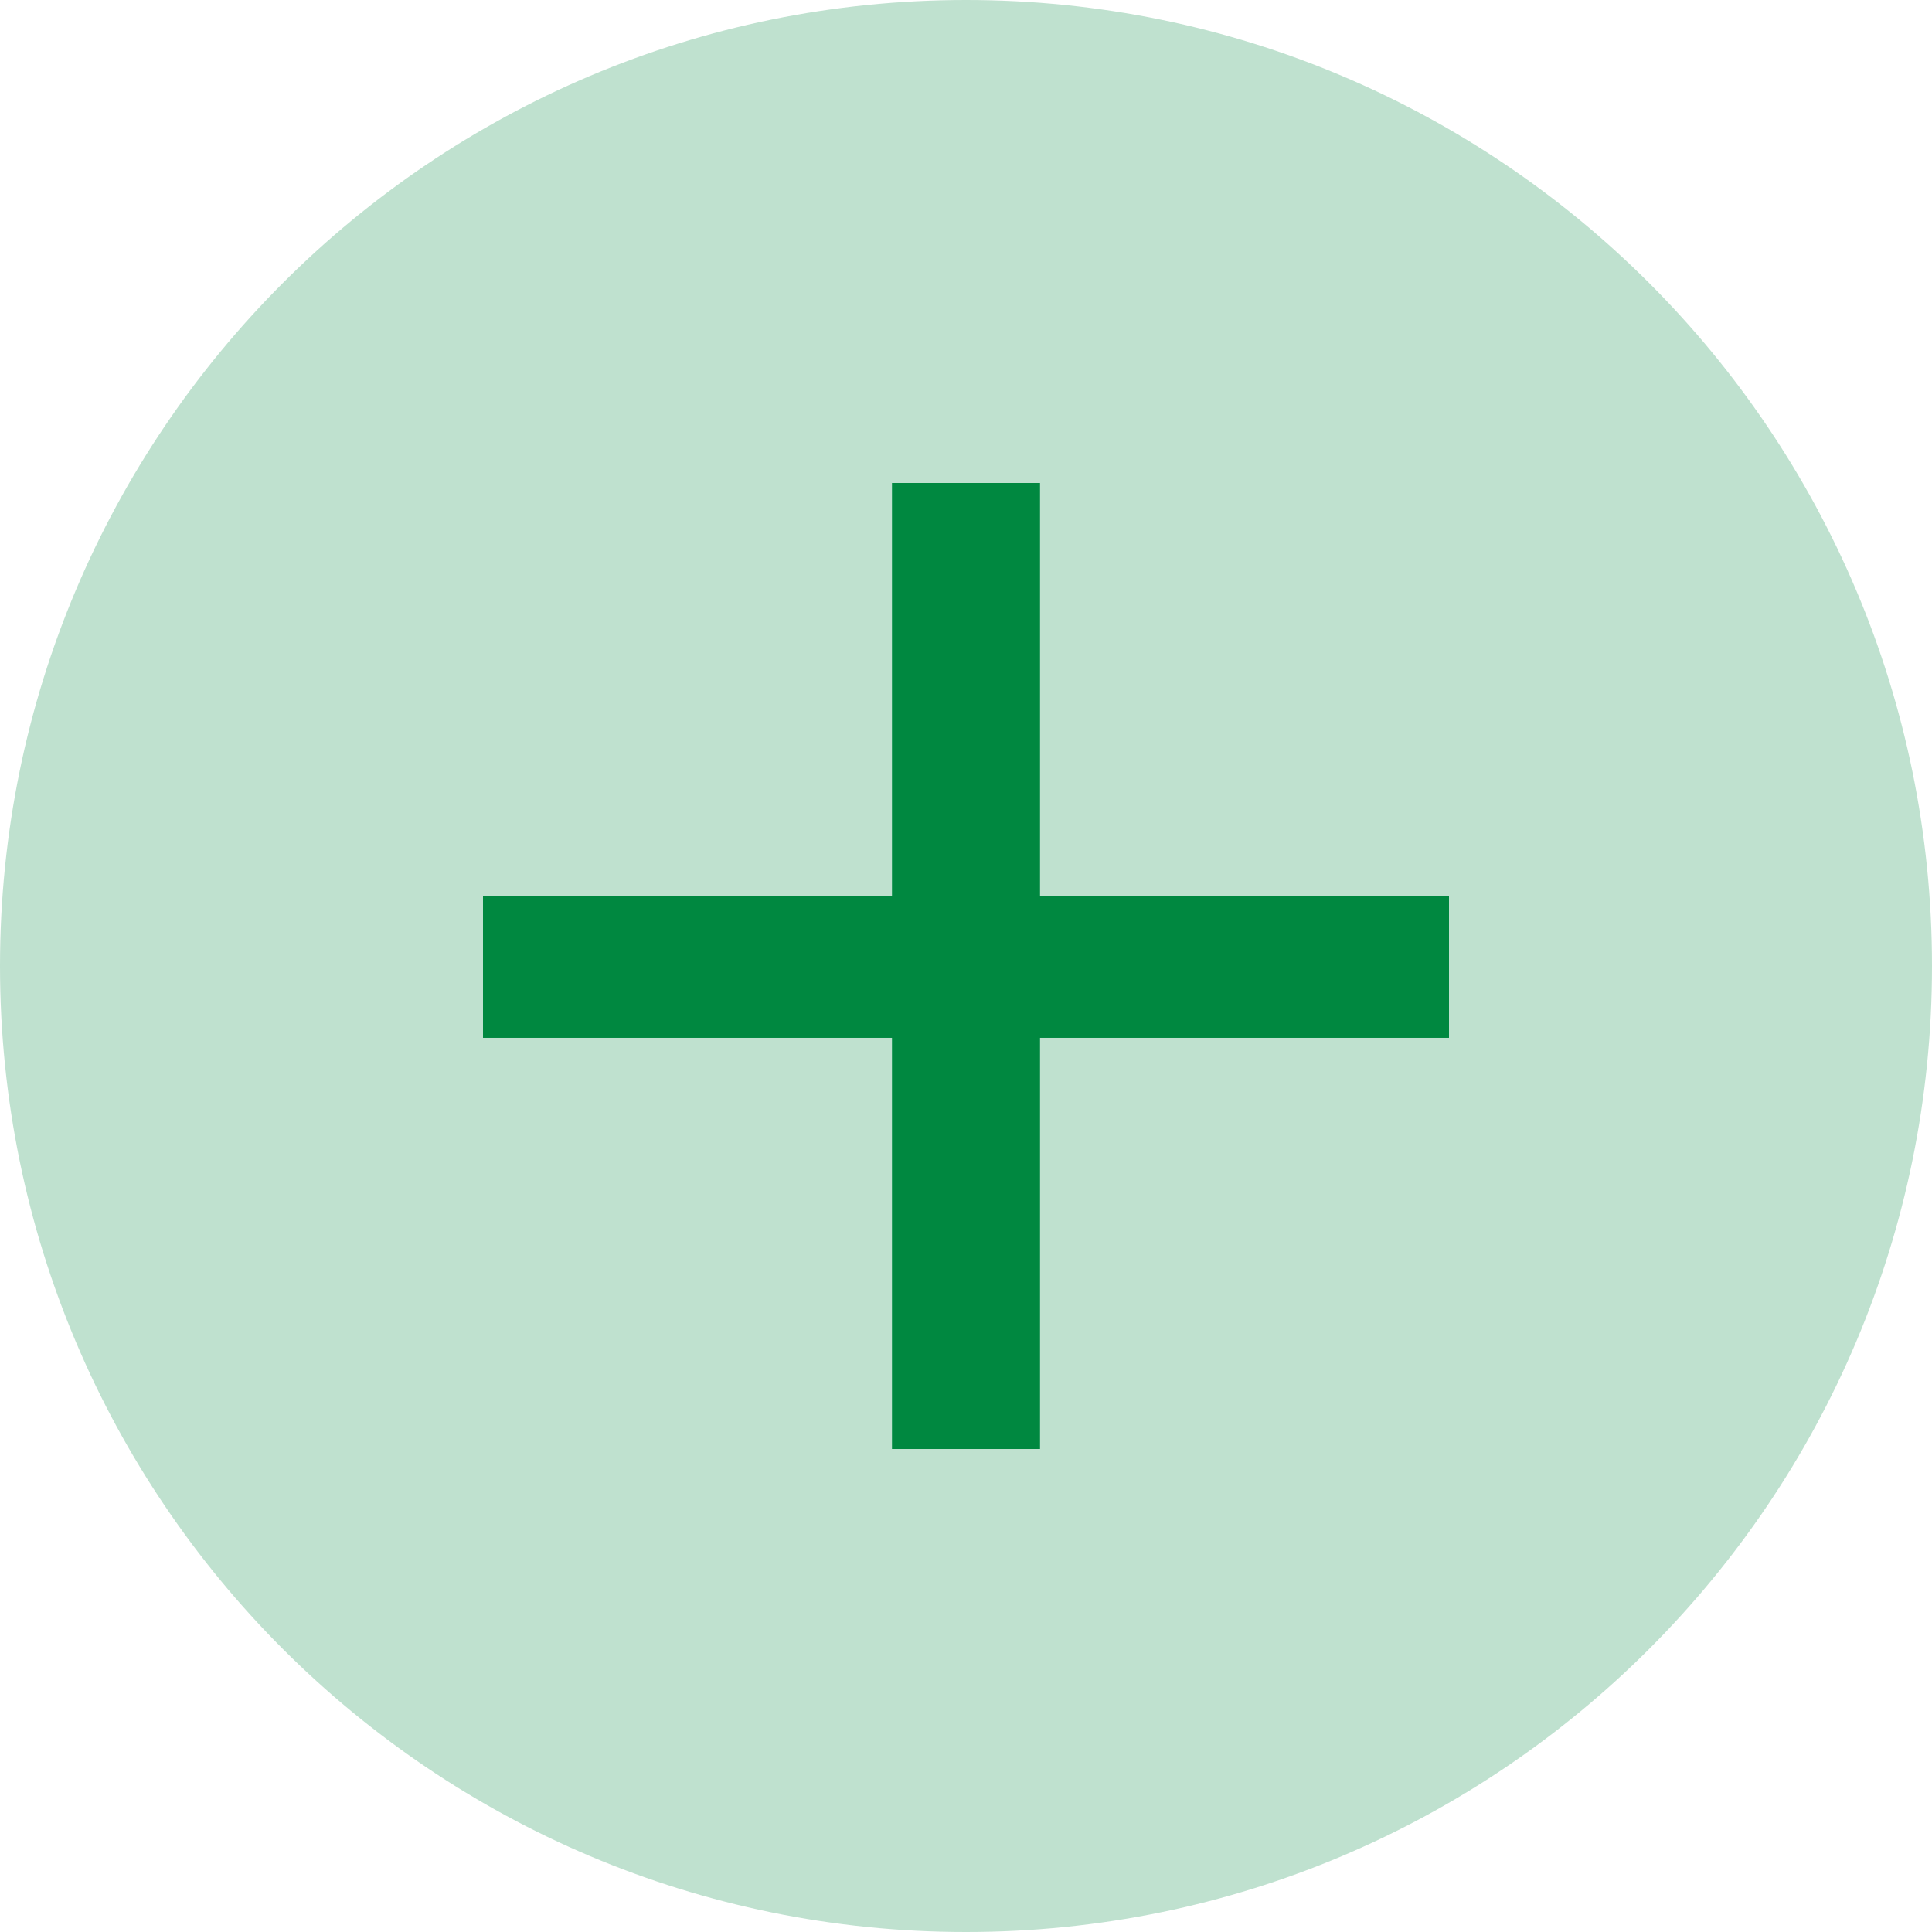
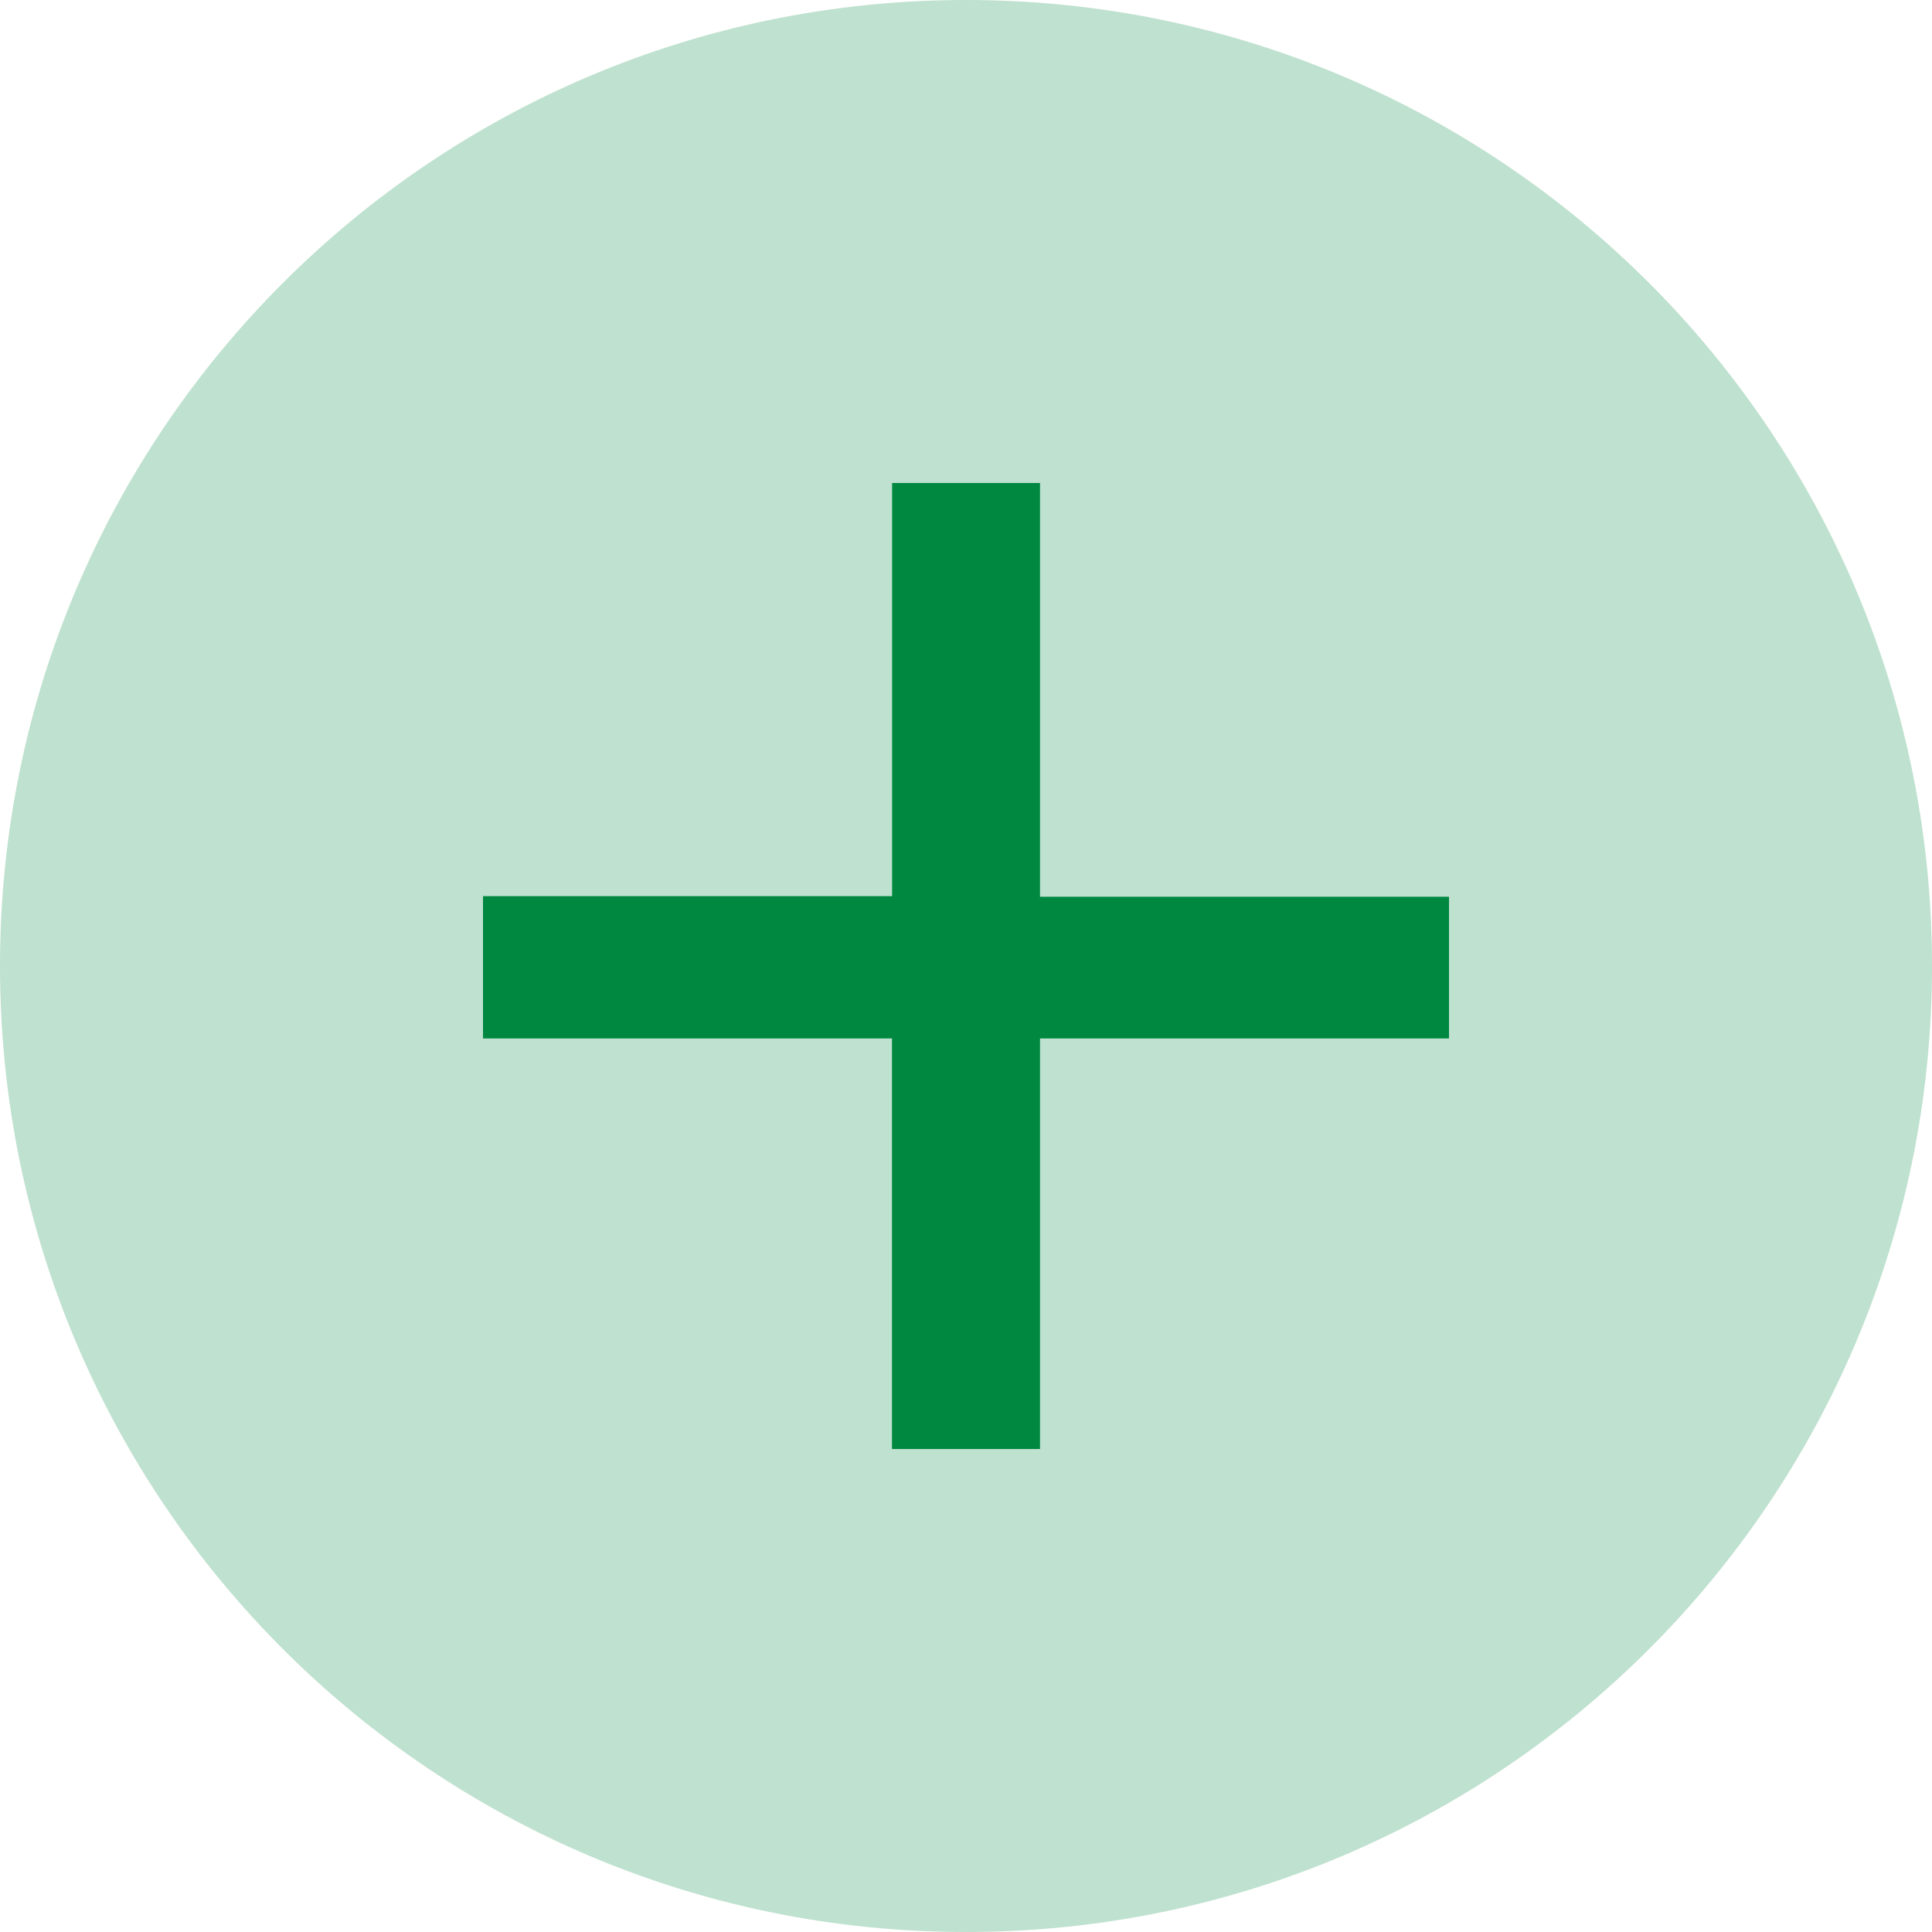
- <svg xmlns="http://www.w3.org/2000/svg" width="32px" height="32px" viewBox="0 0 32 32" version="1.1">
-   <g id="Profile" stroke="none" stroke-width="1" fill="none" fill-rule="evenodd">
-     <g id="Linked-Profile---Add-User-LIUP-profile" transform="translate(-1083, -150)">
-       <g id="Group-7-Copy-2" transform="translate(1064, 150)">
-         <g id="-Add-User-circle" transform="translate(19, 0)">
-           <circle id="Oval-2-Copy" fill="#BFE1CF" cx="16" cy="16" r="16" />
-           <g id="Group-6" transform="translate(8, 8)" fill="#008840" fill-rule="nonzero">
-             <polygon id="+" points="9.226 16 9.226 9.19 16 9.19 16 6.843 9.226 6.843 9.226 0 6.774 0 6.774 6.843 0 6.843 0 9.19 6.774 9.19 6.774 16" />
-           </g>
-         </g>
-       </g>
-     </g>
-   </g>
+ <svg xmlns="http://www.w3.org/2000/svg" width="32" height="32" fill-rule="evenodd">
+   <circle fill="#bfe1cf" cx="16" cy="16" r="16" />
+   <path d="M17.226 24v-6.8H24v-2.347h-6.774V8h-2.45v6.843H8V17.2h6.774V24z" fill="#008840" fill-rule="nonzero" />
</svg>
